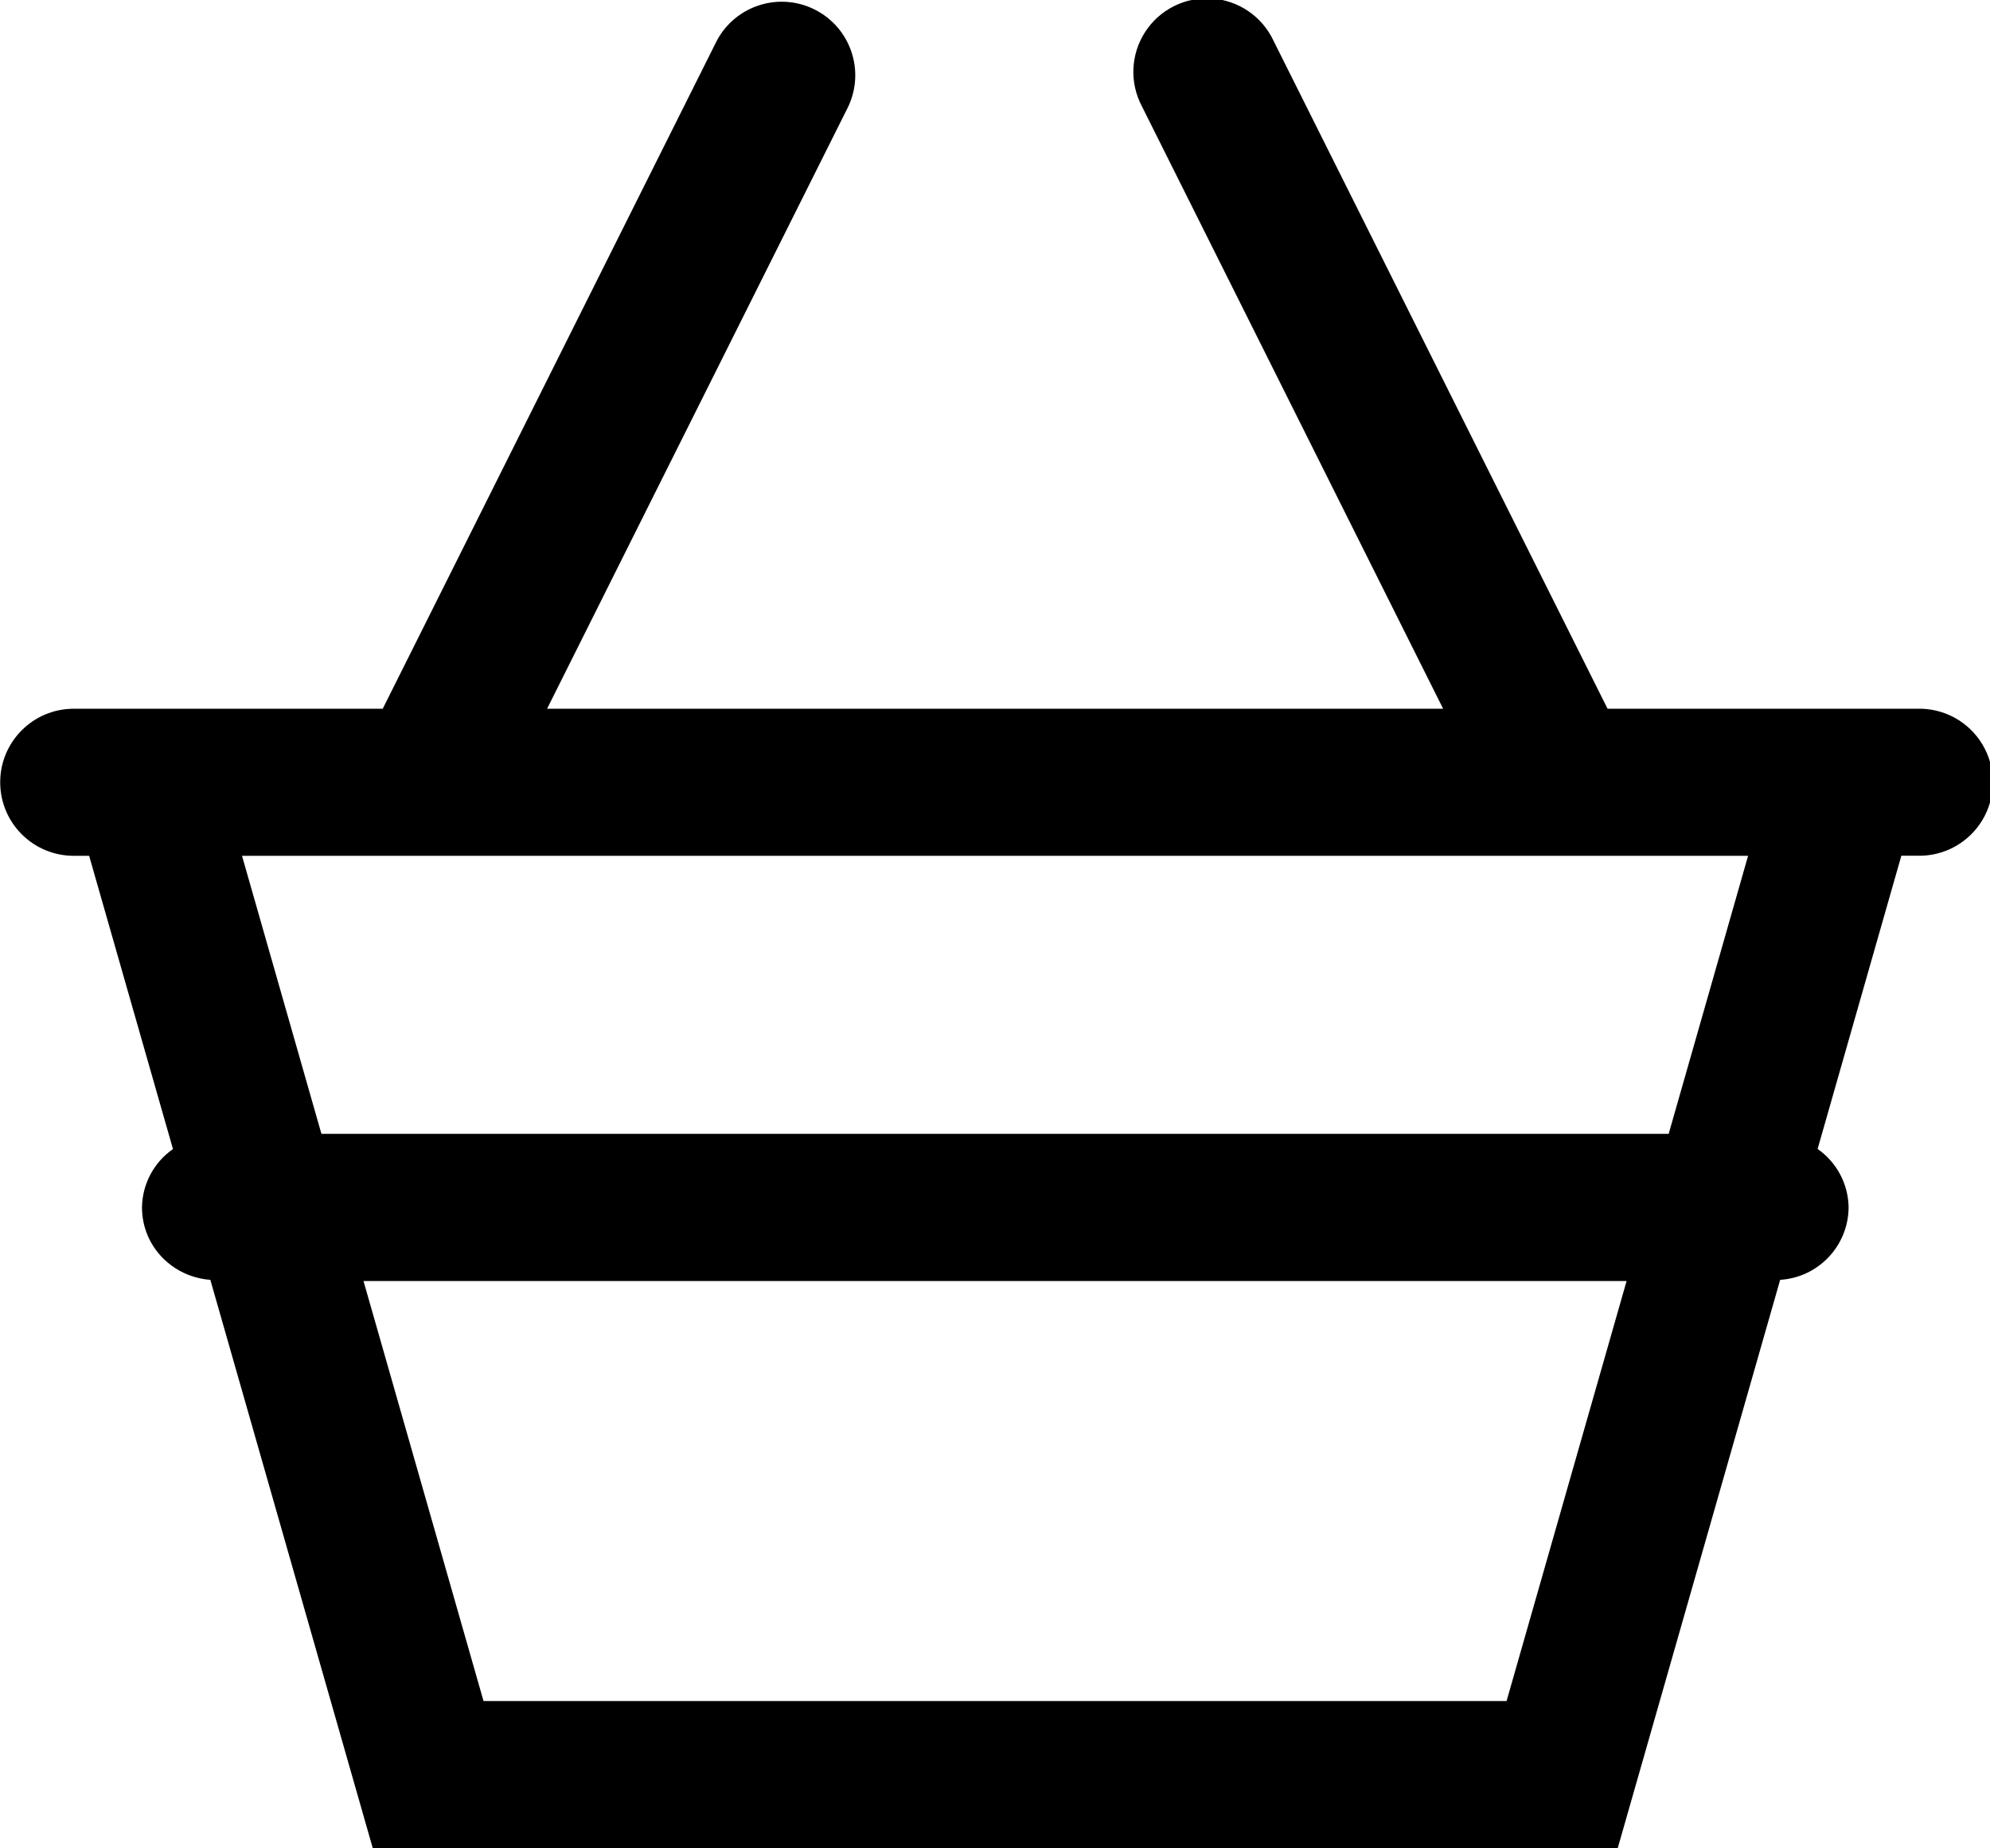
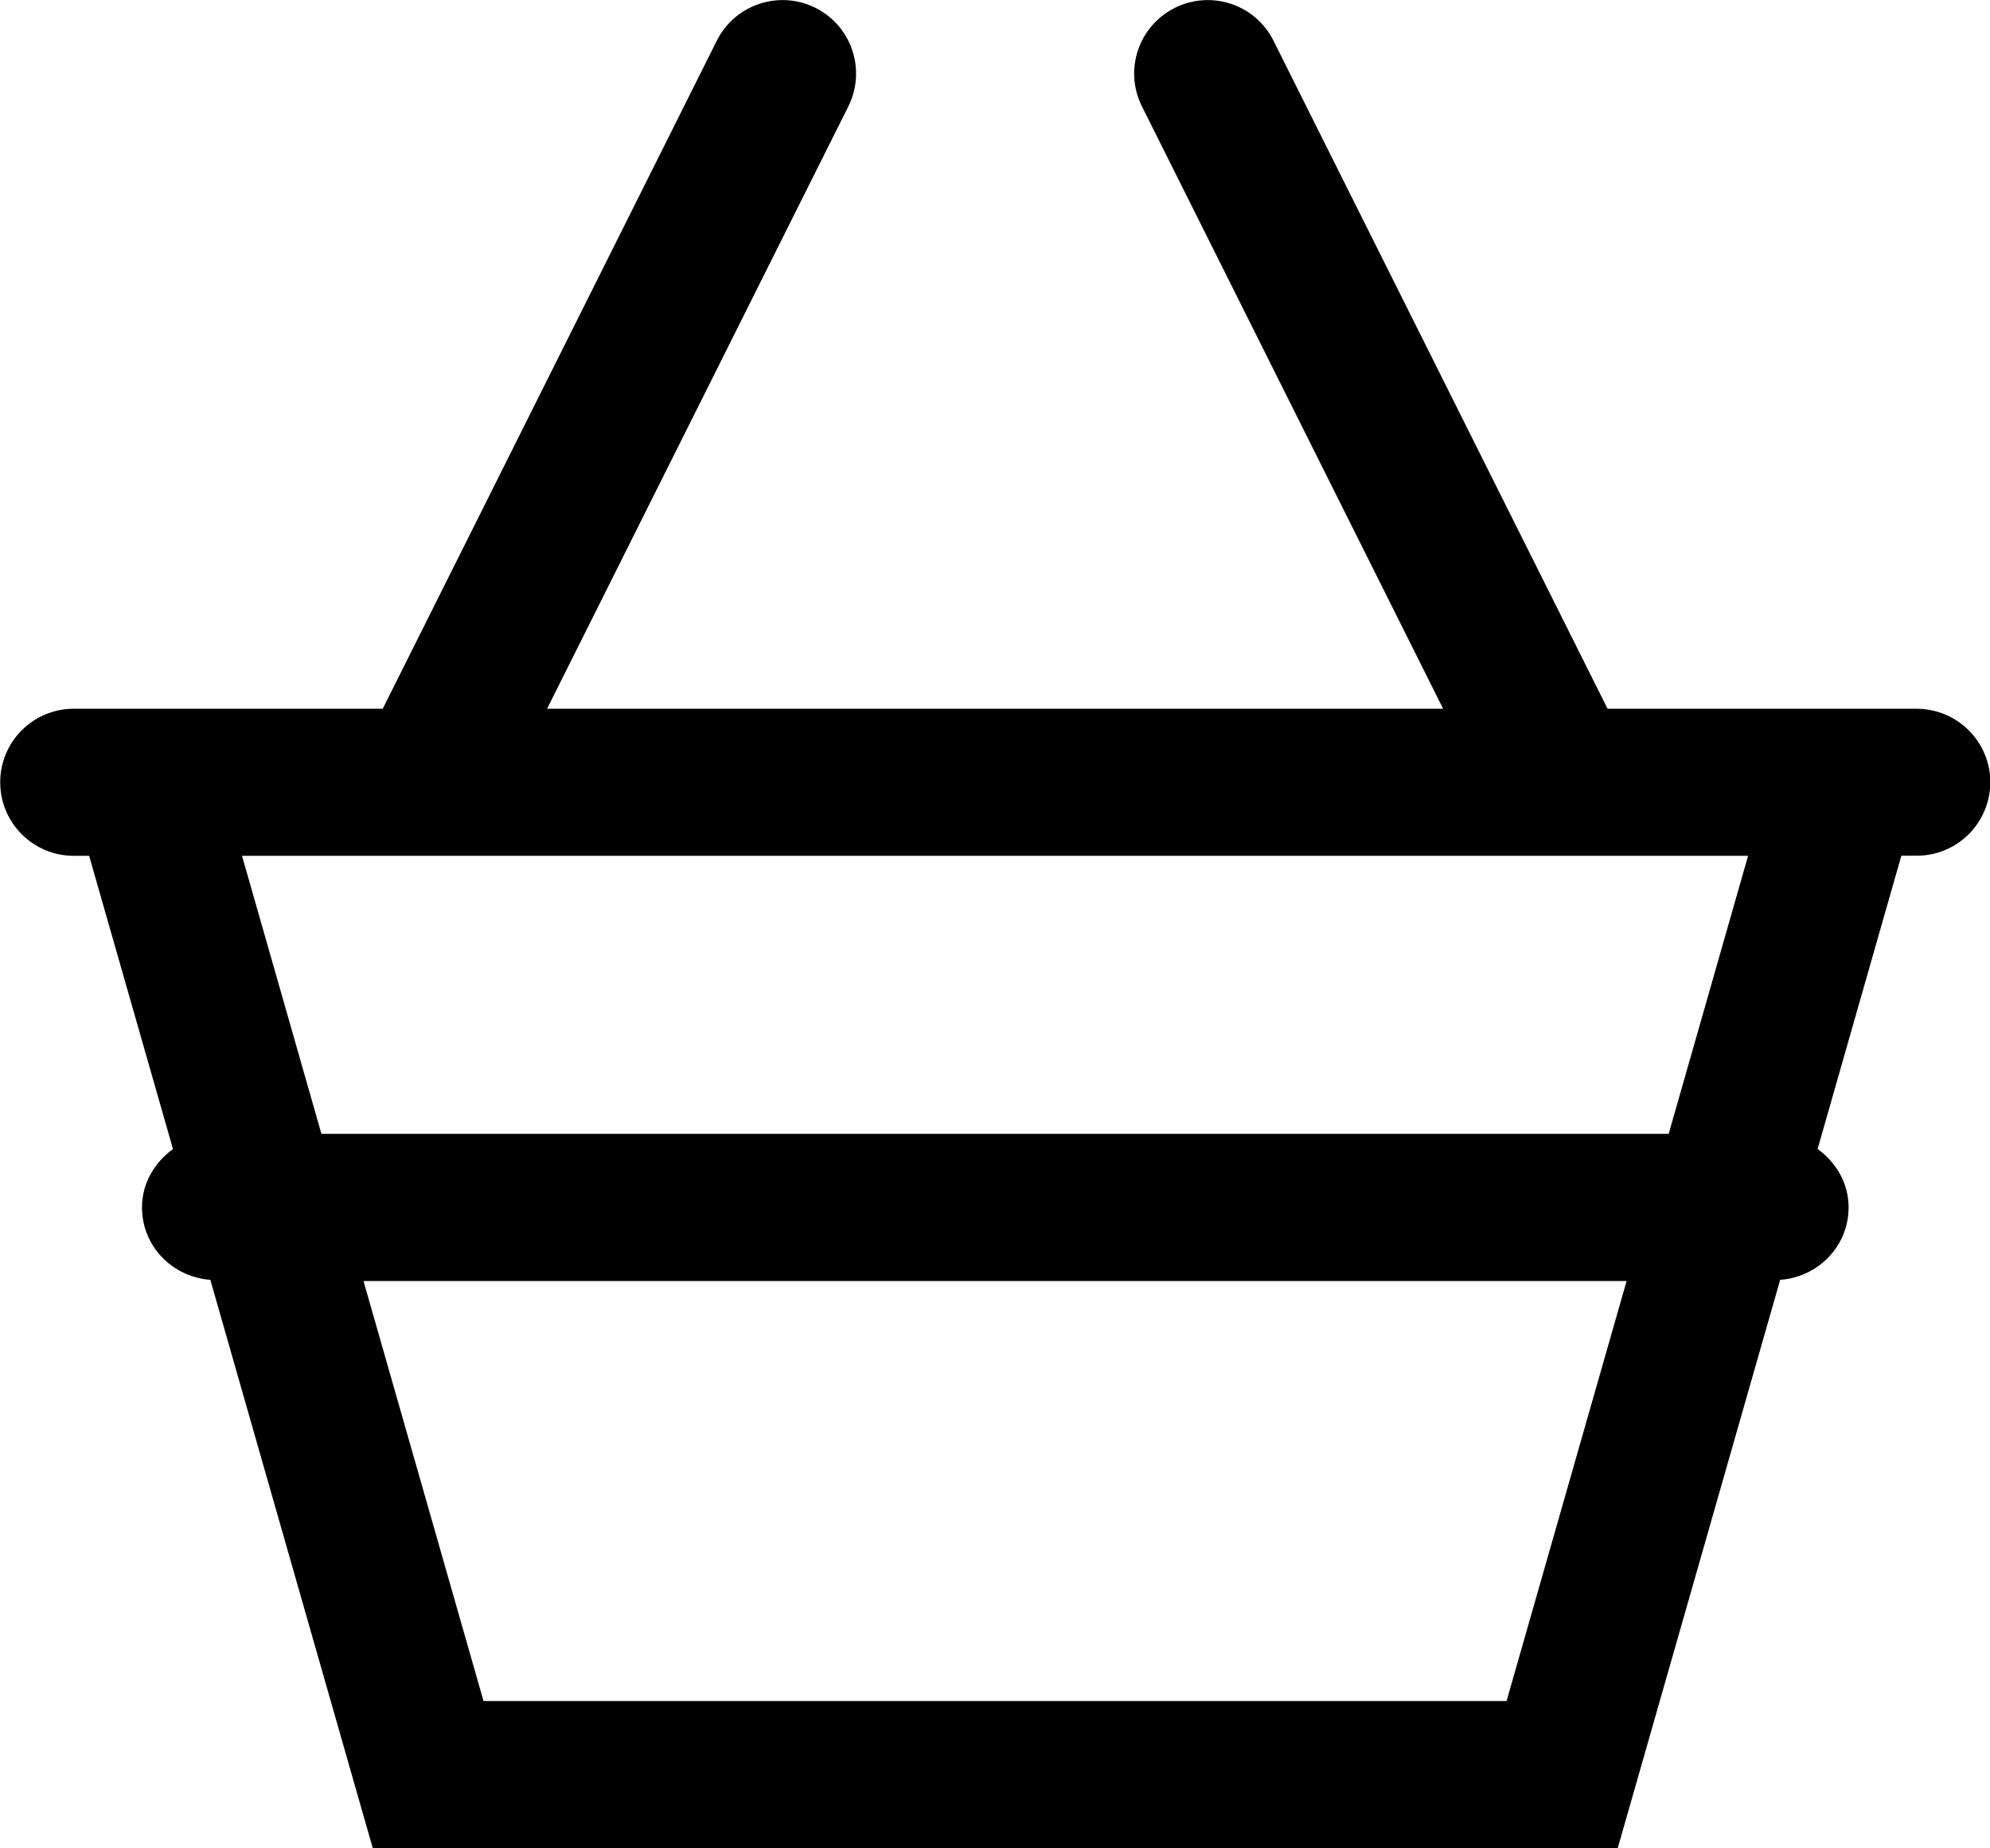
- <svg xmlns="http://www.w3.org/2000/svg" width="20.294" height="18.849" viewBox="264.205 370.961 20.294 18.849">
-   <path d="M283.75 378.19h-3.151l-3.407-6.814a.75.75 0 1 0-1.341.671l3.071 6.143h-9.138l3.072-6.143a.75.75 0 0 0-1.341-.671l-3.407 6.814h-3.151a.75.75 0 0 0 0 1.5h.157l.855 2.991a.737.737 0 0 0-.316.595c0 .396.309.71.697.739l1.656 5.795h12.697l1.656-5.795a.745.745 0 0 0 .698-.739.738.738 0 0 0-.316-.596l.854-2.991h.157a.75.75 0 1 0-.002-1.499zm-4.181 10.121h-10.433l-1.224-4.284h12.881l-1.224 4.284zm1.653-5.785h-13.739l-.81-2.836h15.359l-.81 2.836z" />
+ <svg xmlns="http://www.w3.org/2000/svg" version="1.1" id="Layer_1" x="0px" y="0px" width="20.294px" height="18.849px" viewBox="264.205 370.961 20.294 18.849" enable-background="new 264.205 370.961 20.294 18.849" xml:space="preserve">
+   <path d="M283.75,378.19h-3.151l-3.407-6.814c-0.185-0.37-0.634-0.52-1.006-0.335 c-0.371,0.186-0.521,0.636-0.335,1.006l3.071,6.143h-9.138l3.072-6.143c0.185-0.371,0.035-0.821-0.335-1.006 c-0.37-0.185-0.821-0.035-1.006,0.335l-3.407,6.814h-3.151c-0.414,0-0.75,0.336-0.75,0.75s0.336,0.75,0.75,0.75h0.157l0.855,2.991 c-0.187,0.137-0.316,0.347-0.316,0.595c0,0.396,0.309,0.71,0.697,0.739l1.656,5.795h12.697l1.656-5.795 c0.388-0.028,0.698-0.344,0.698-0.739c0-0.249-0.129-0.459-0.316-0.596l0.854-2.991h0.157c0.414,0,0.75-0.336,0.75-0.75 S284.164,378.19,283.75,378.19z M279.569,388.311h-10.433l-1.224-4.284h12.881L279.569,388.311z M281.222,382.526h-13.739 l-0.81-2.836h15.359L281.222,382.526z" />
</svg>
